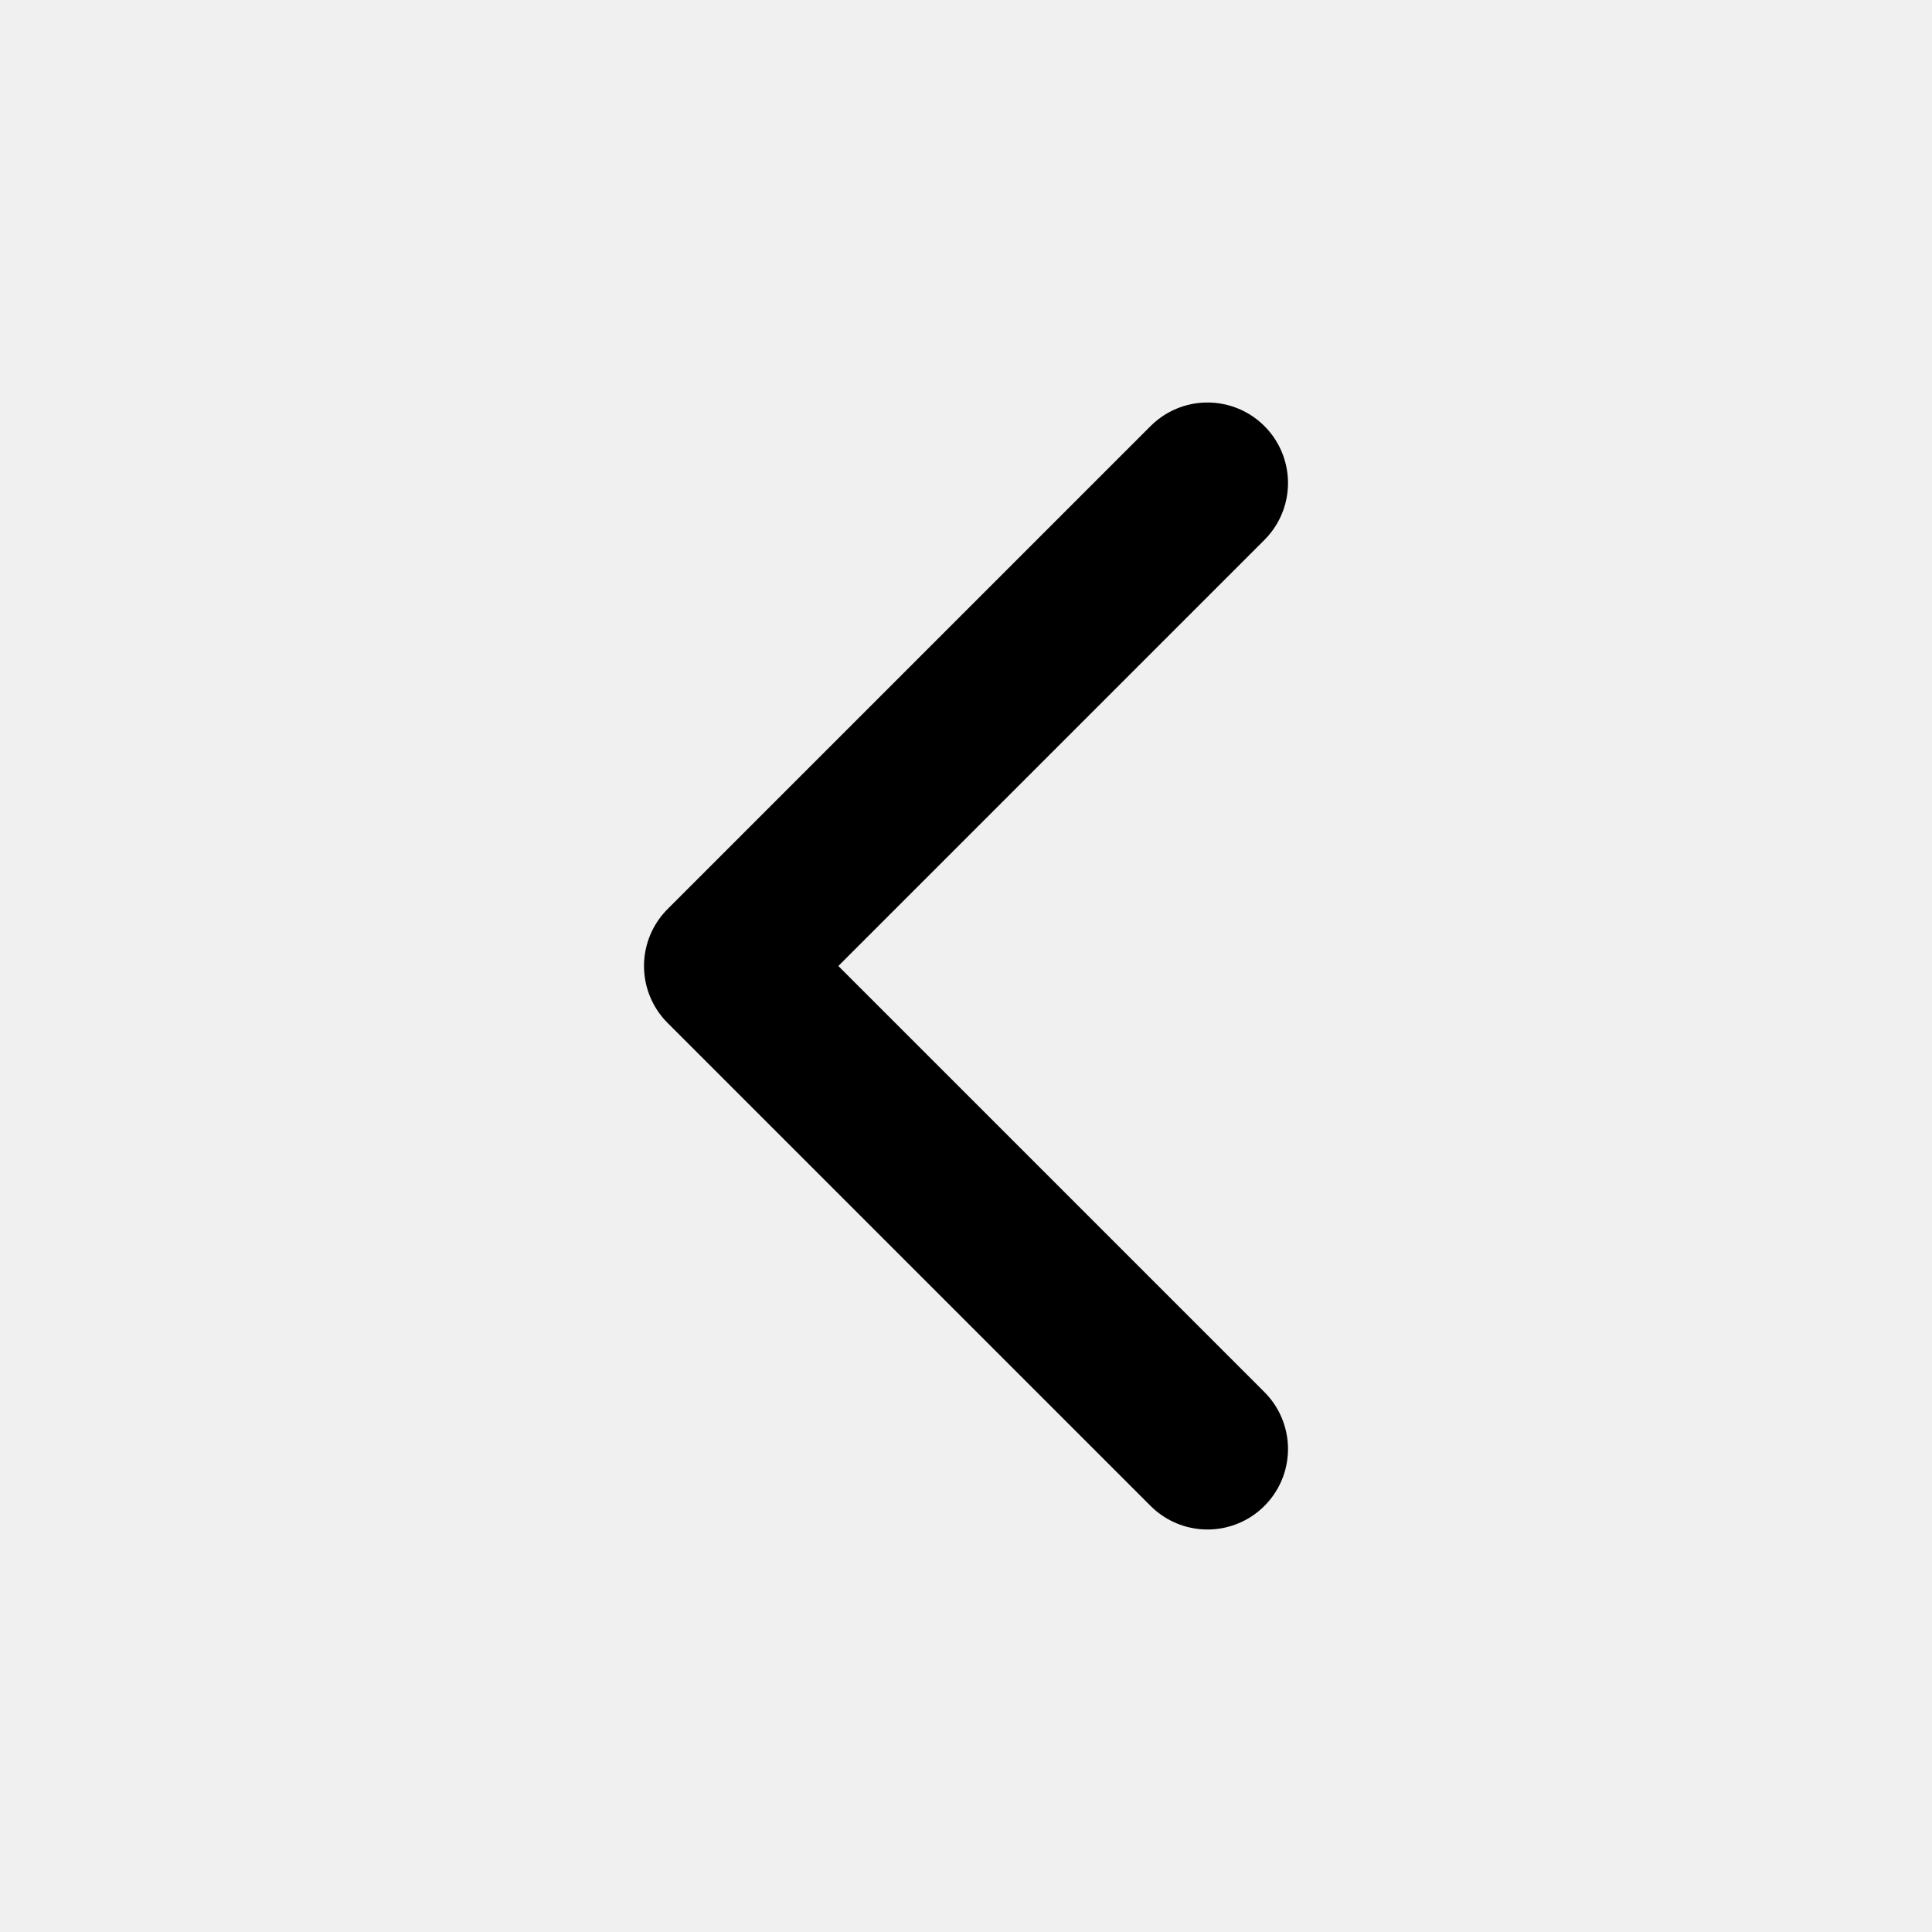
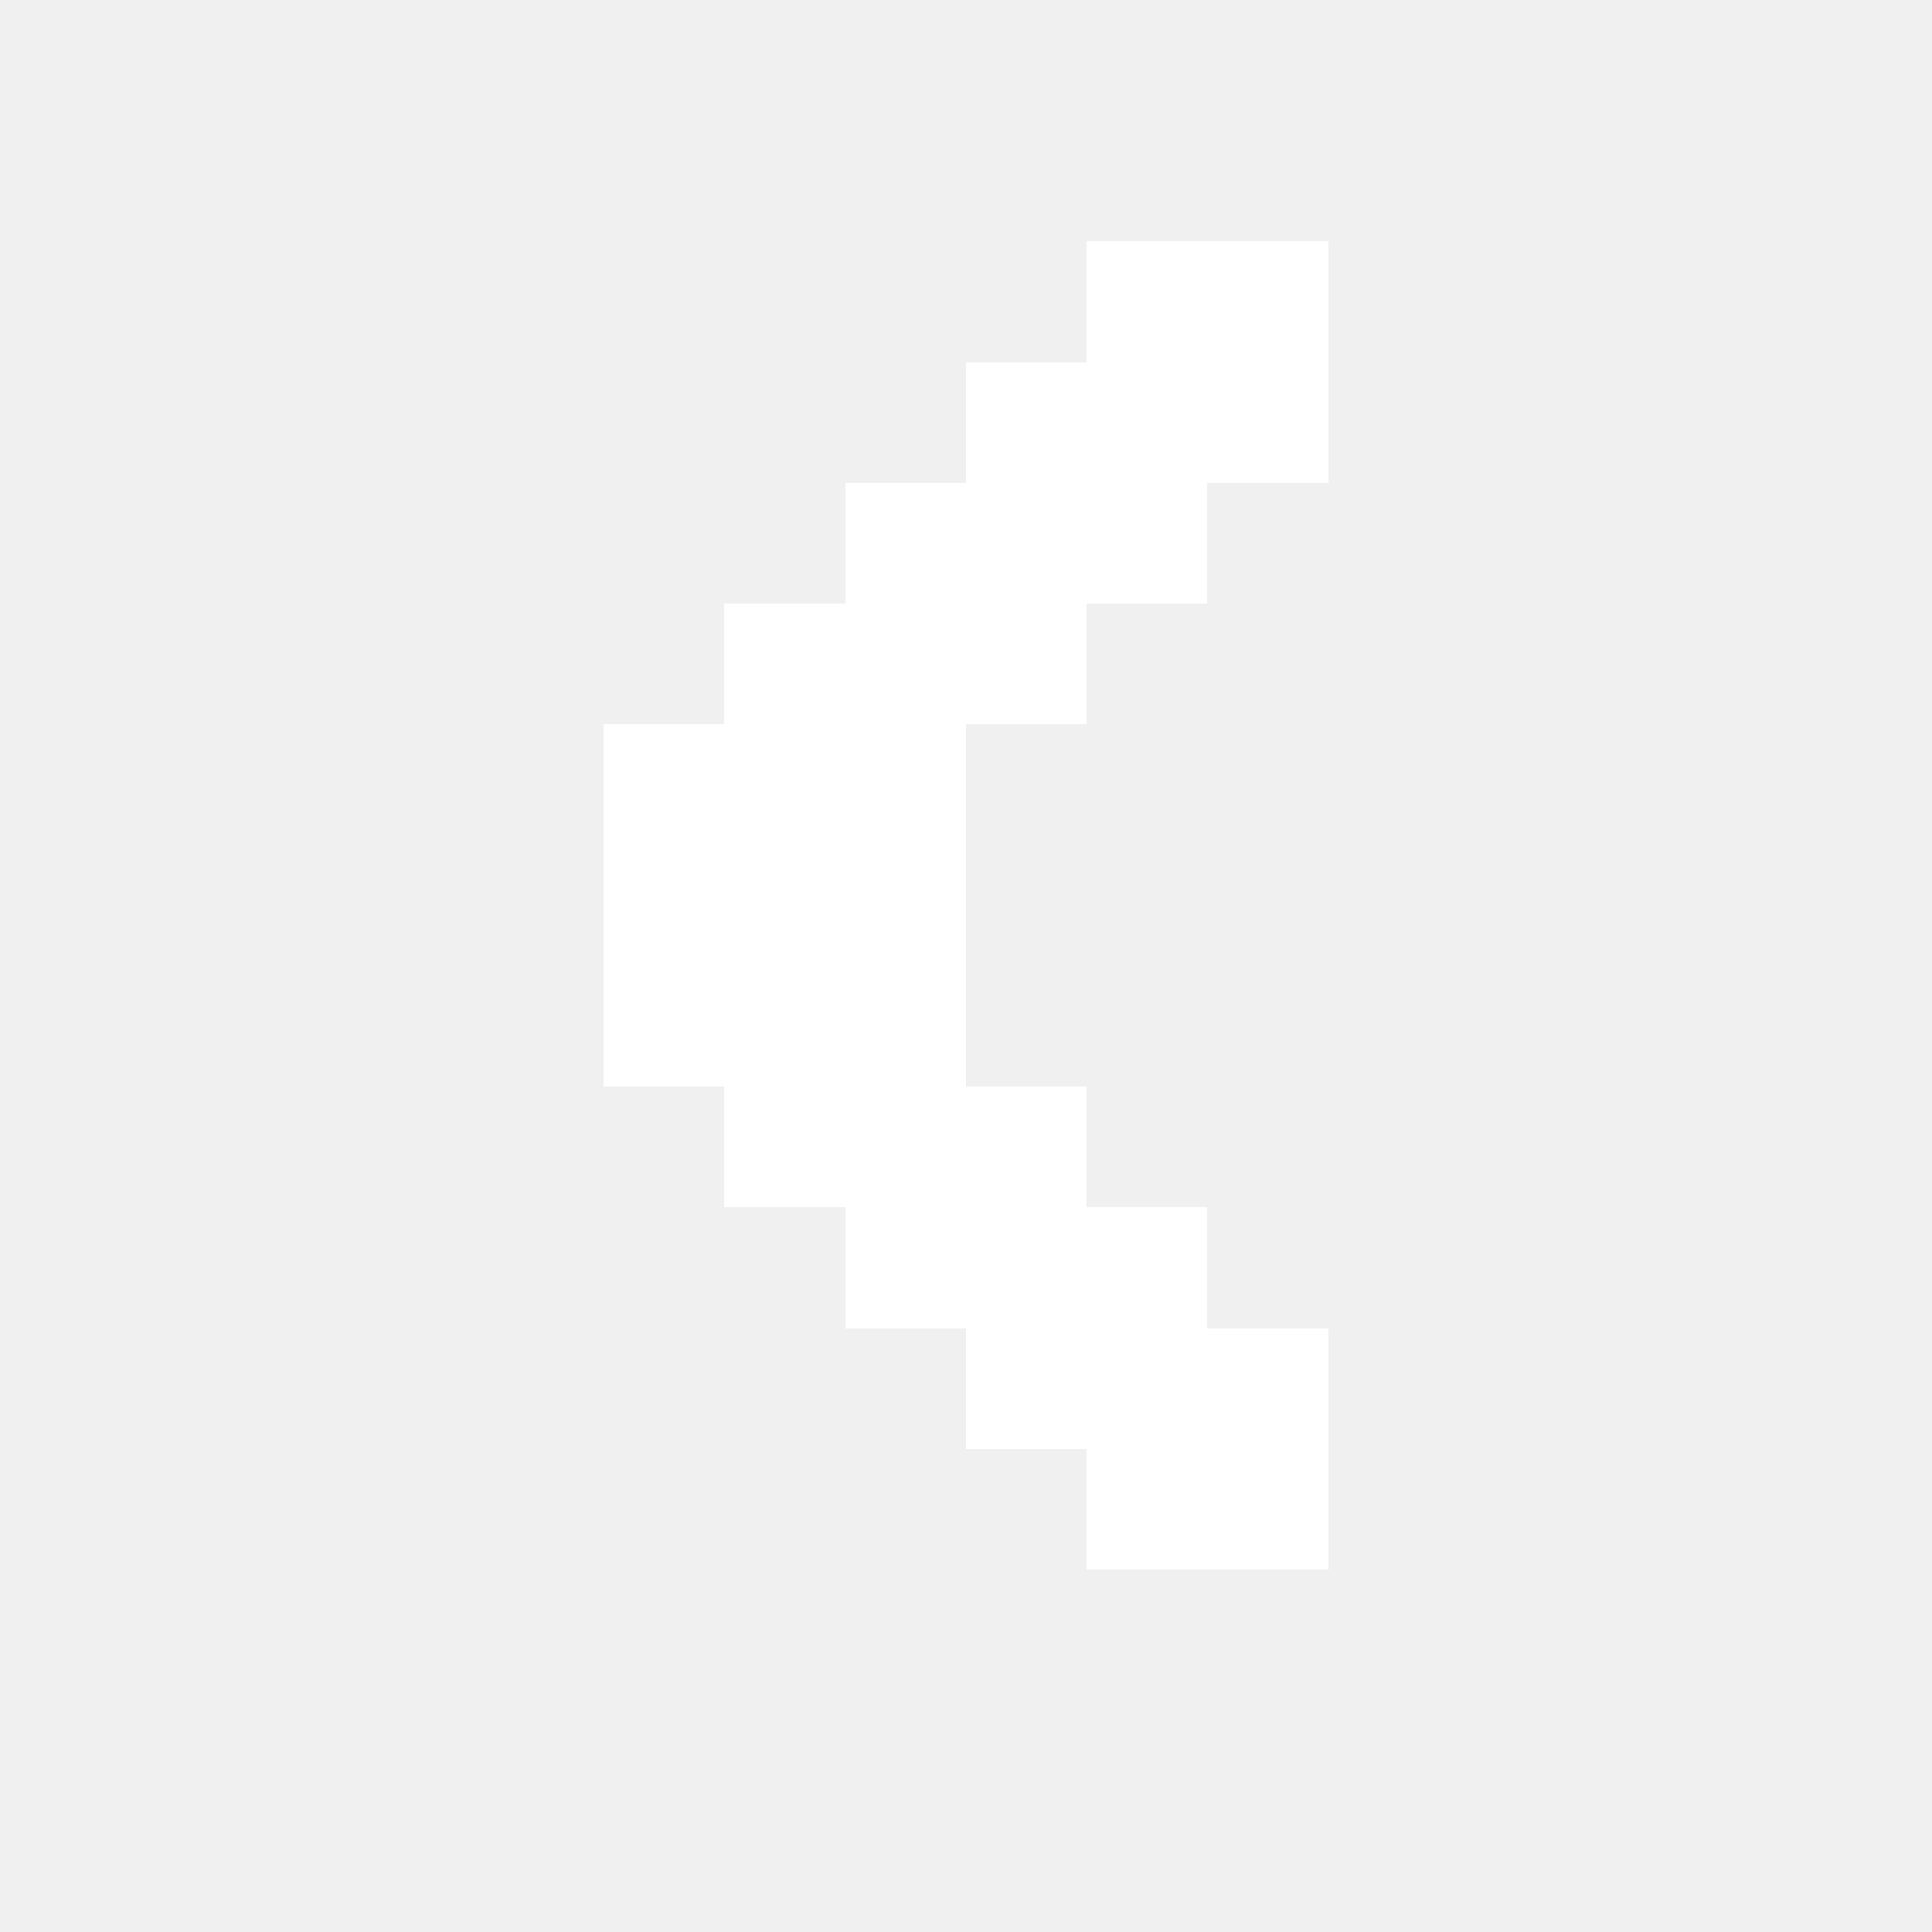
- <svg xmlns="http://www.w3.org/2000/svg" width="24" height="24" viewBox="0 0 24 24" fill="none" stroke="currentColor" stroke-width="2" stroke-linecap="round" stroke-linejoin="round" class="feather feather-chevron-left">
-   <polyline points="15 18 9 12 15 6" />
+ <svg xmlns="http://www.w3.org/2000/svg" viewBox="0 0 16 16" width="16" height="16" shape-rendering="crispEdges">
+   <g fill="#FFFFFF">
+     <rect x="9" y="2" width="1" height="1" />
+     <rect x="10" y="2" width="1" height="1" />
+     <rect x="8" y="3" width="1" height="1" />
+     <rect x="9" y="3" width="1" height="1" />
+     <rect x="10" y="3" width="1" height="1" />
+     <rect x="7" y="4" width="1" height="1" />
+     <rect x="8" y="4" width="1" height="1" />
+     <rect x="9" y="4" width="1" height="1" />
+     <rect x="6" y="5" width="1" height="1" />
+     <rect x="7" y="5" width="1" height="1" />
+     <rect x="8" y="5" width="1" height="1" />
+     <rect x="5" y="6" width="1" height="1" />
+     <rect x="6" y="6" width="1" height="1" />
+     <rect x="7" y="6" width="1" height="1" />
+     <rect x="5" y="7" width="1" height="1" />
+     <rect x="6" y="7" width="1" height="1" />
+     <rect x="7" y="7" width="1" height="1" />
+     <rect x="5" y="8" width="1" height="1" />
+     <rect x="6" y="8" width="1" height="1" />
+     <rect x="7" y="8" width="1" height="1" />
+     <rect x="6" y="9" width="1" height="1" />
+     <rect x="7" y="9" width="1" height="1" />
+     <rect x="8" y="9" width="1" height="1" />
+     <rect x="7" y="10" width="1" height="1" />
+     <rect x="8" y="10" width="1" height="1" />
+     <rect x="9" y="10" width="1" height="1" />
+     <rect x="8" y="11" width="1" height="1" />
+     <rect x="9" y="11" width="1" height="1" />
+     <rect x="10" y="11" width="1" height="1" />
+     <rect x="9" y="12" width="1" height="1" />
+     <rect x="10" y="12" width="1" height="1" />
+   </g>
</svg>
